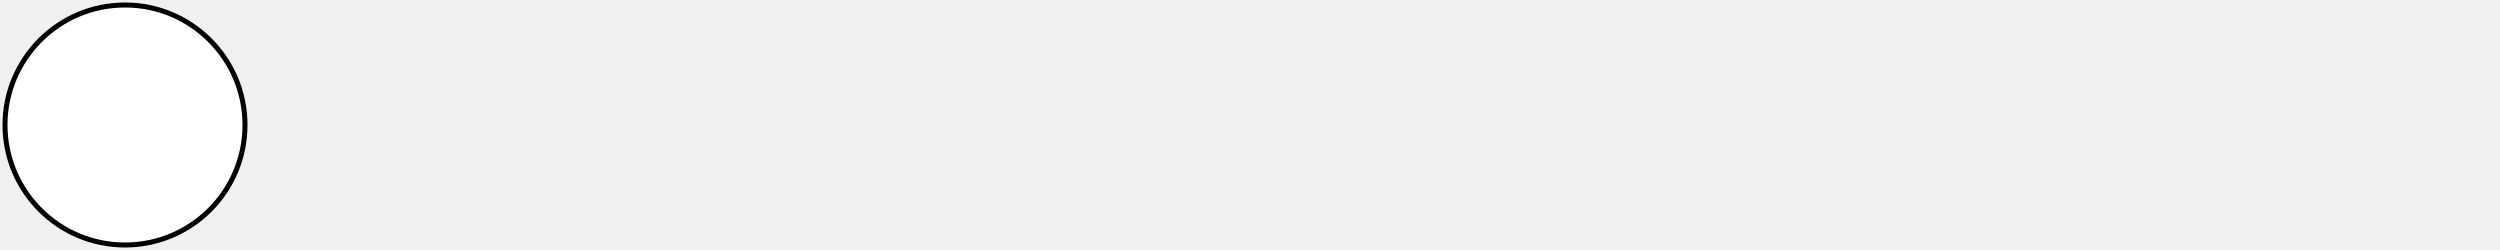
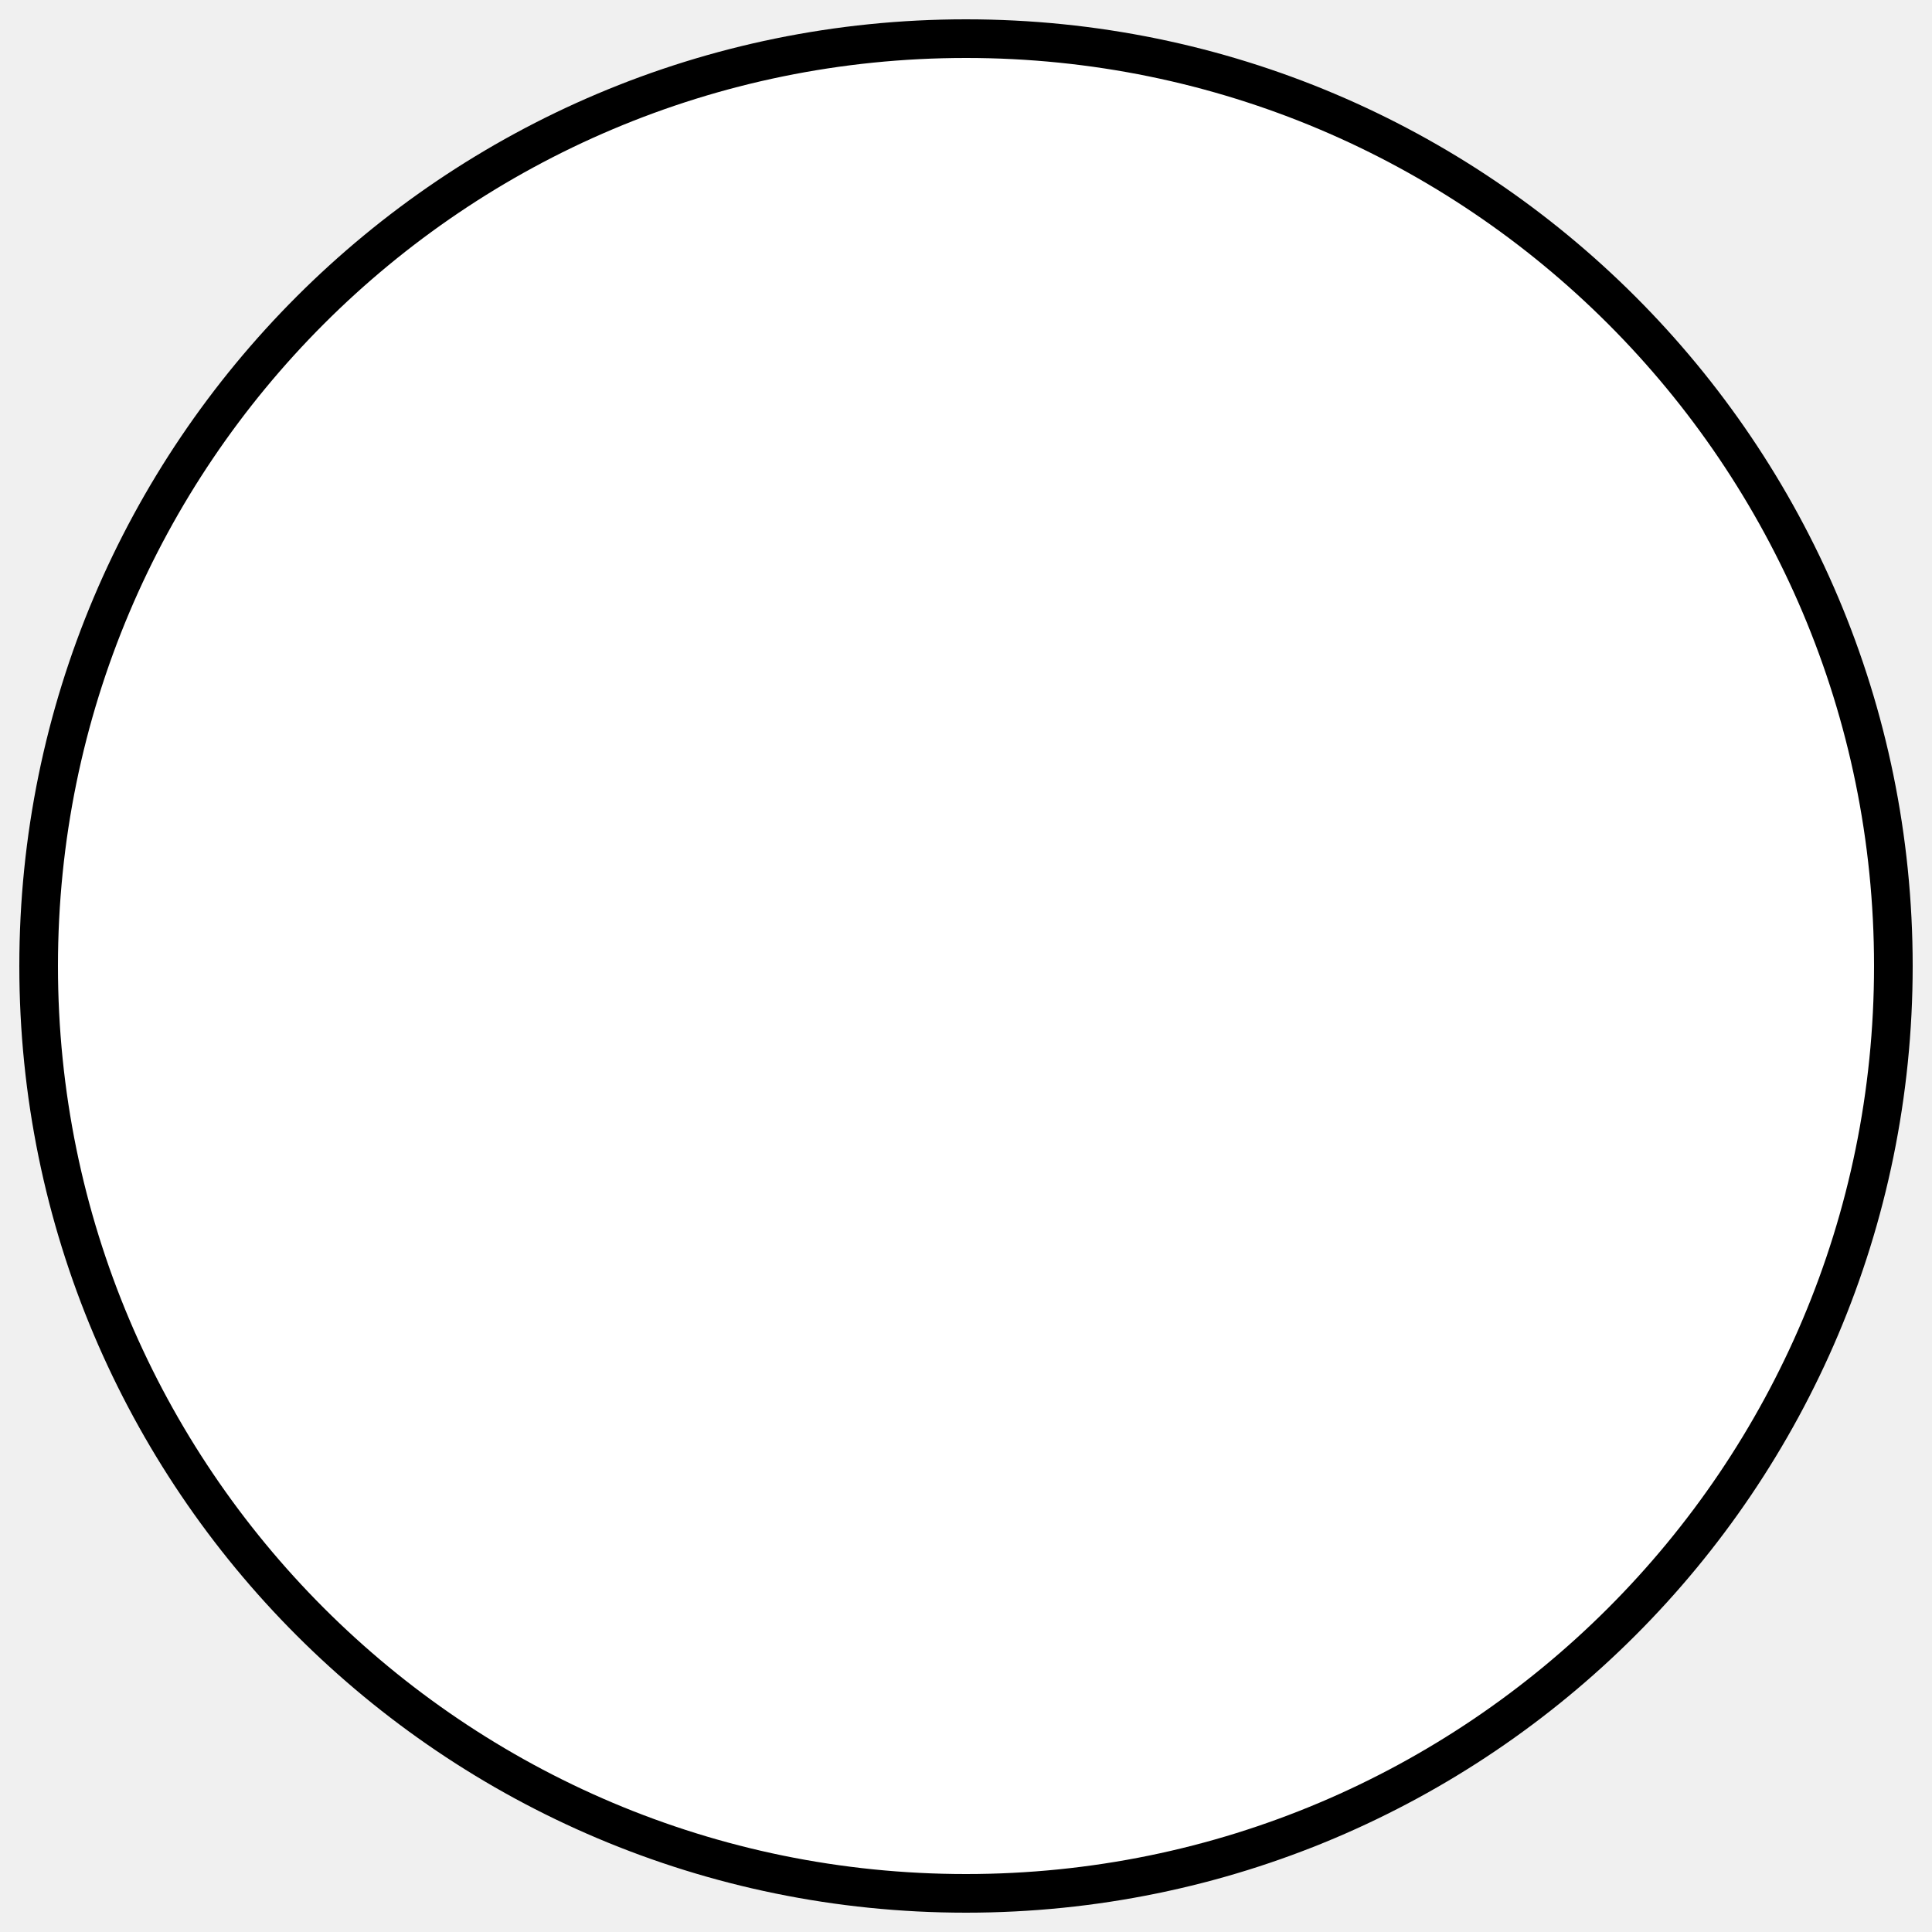
- <svg xmlns="http://www.w3.org/2000/svg" width="500" height="50" style="">
+ <svg xmlns="http://www.w3.org/2000/svg" width="50" height="50" style="">
  <g class="currentLayer" style="">
    <circle cx="25" cy="25" r="24" stroke="black" stroke-width="1" fill="white" />
  </g>
</svg>
